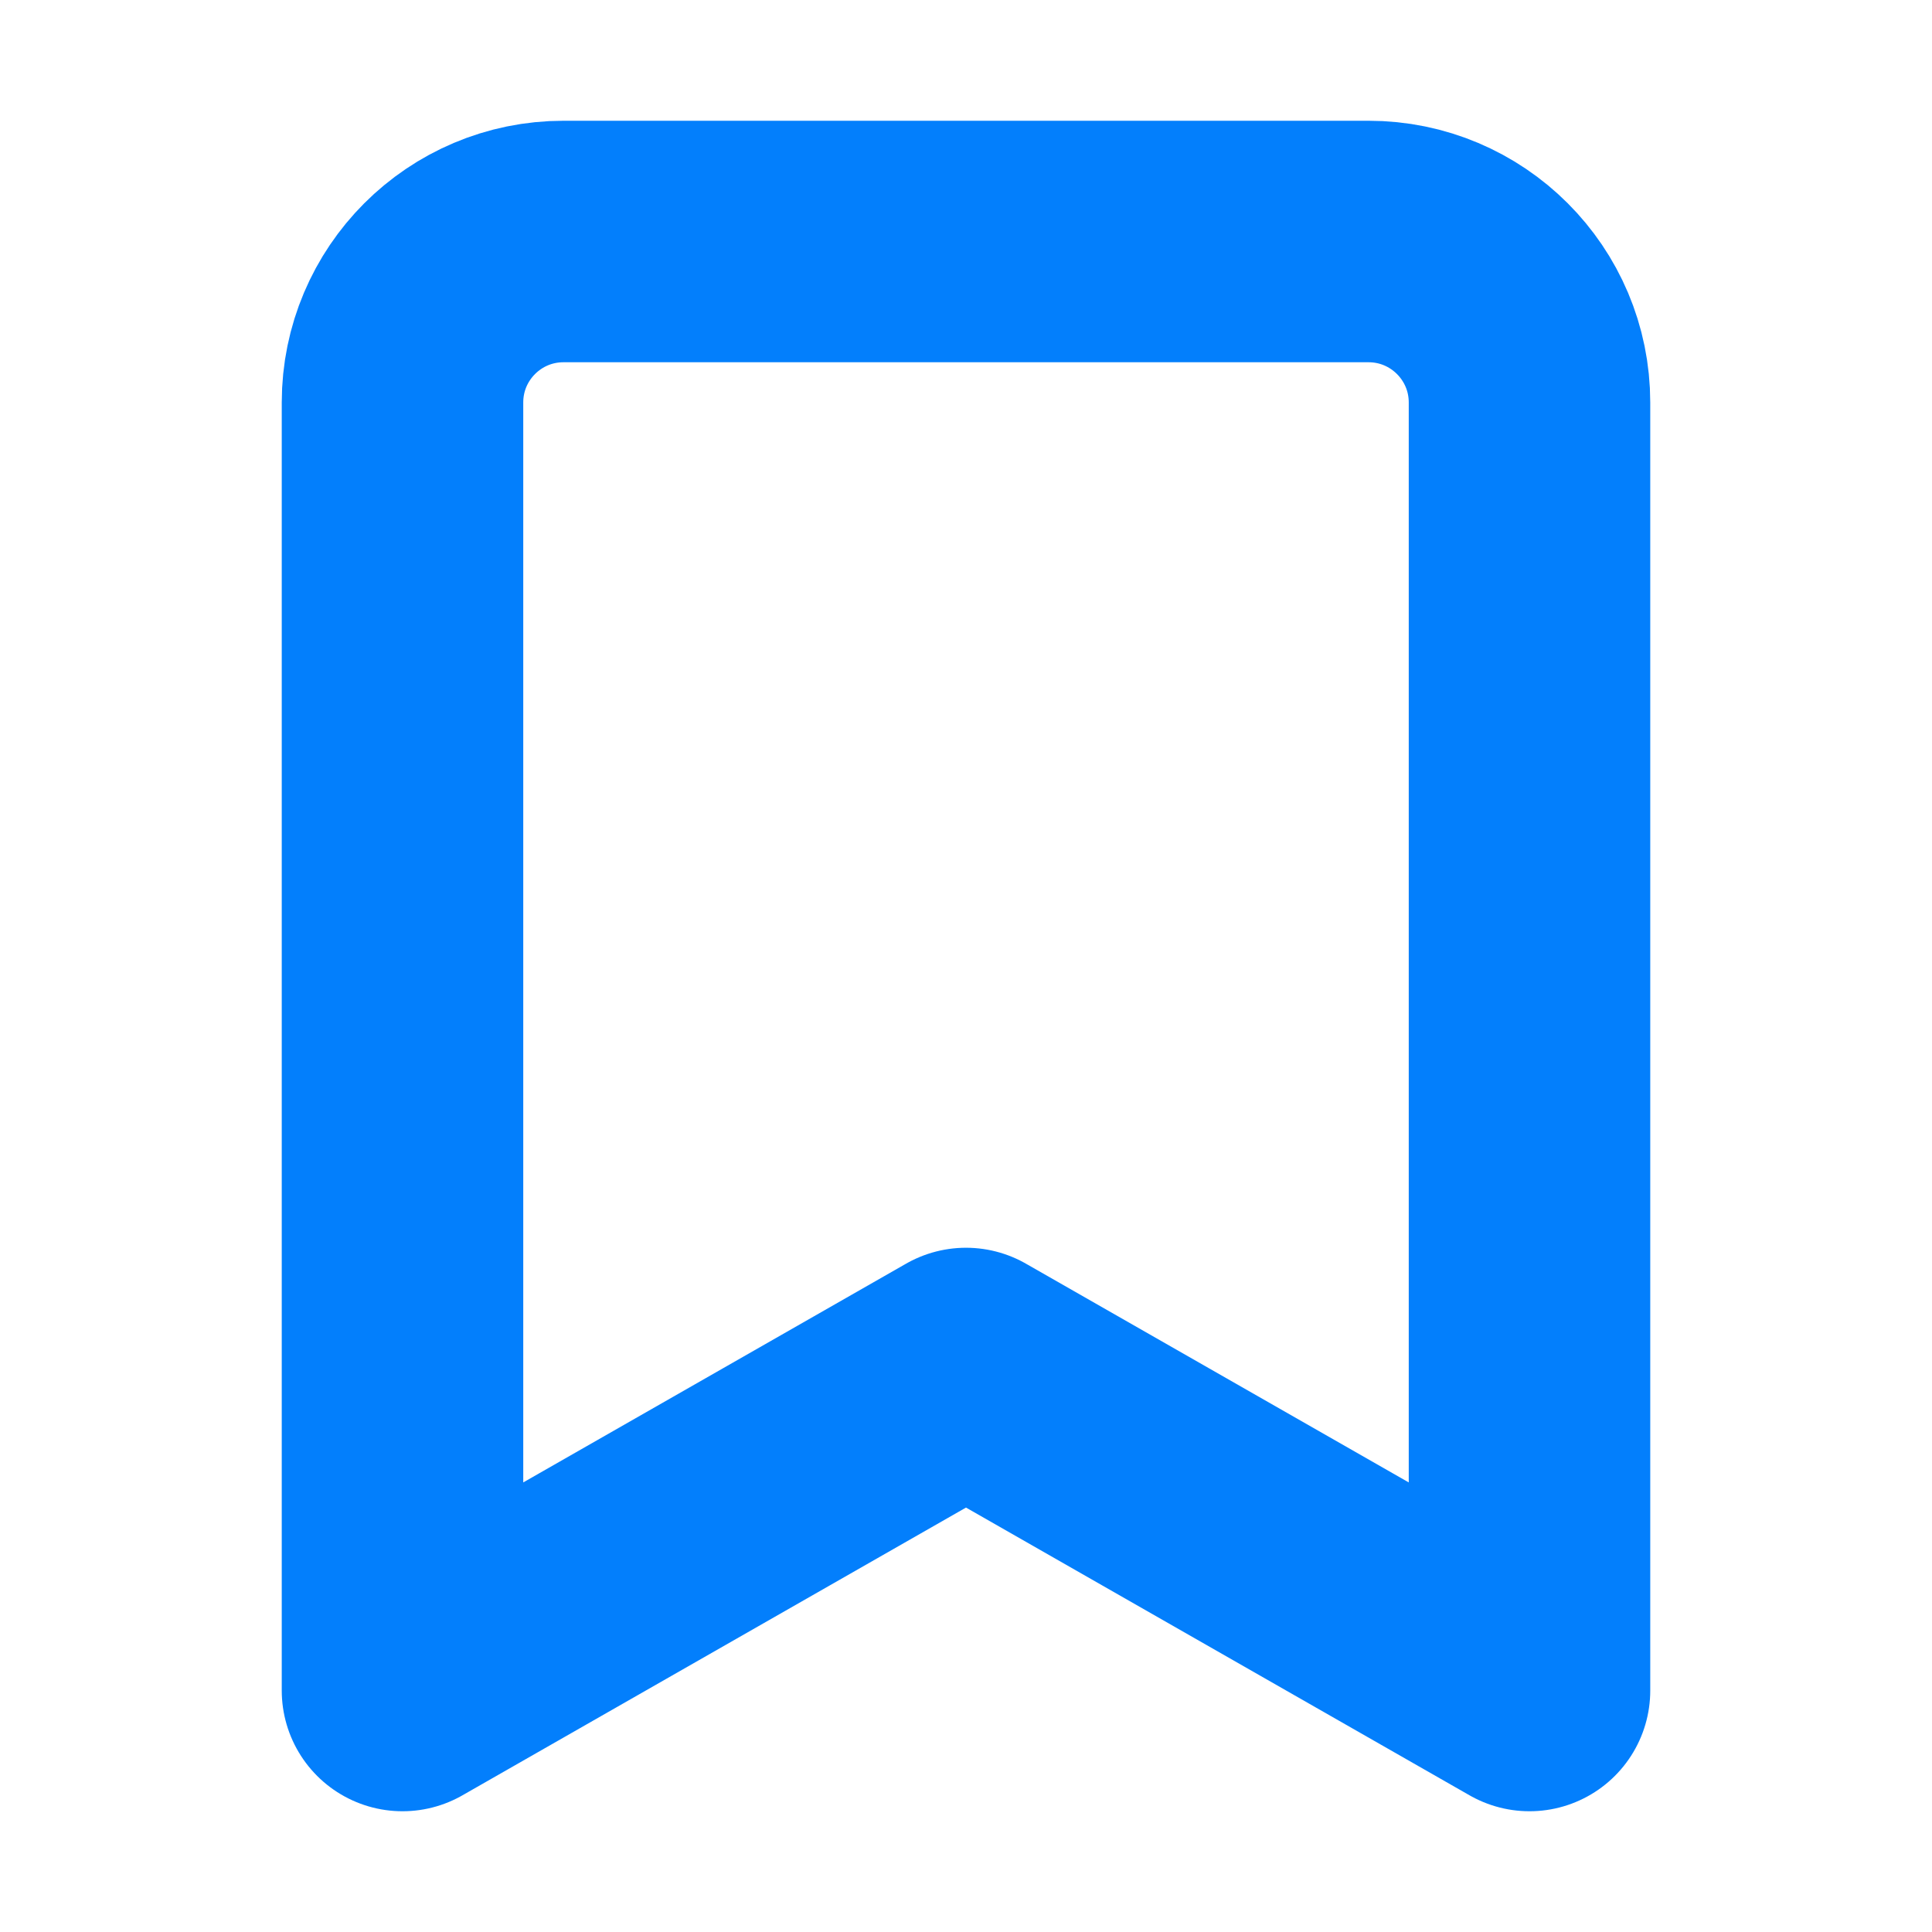
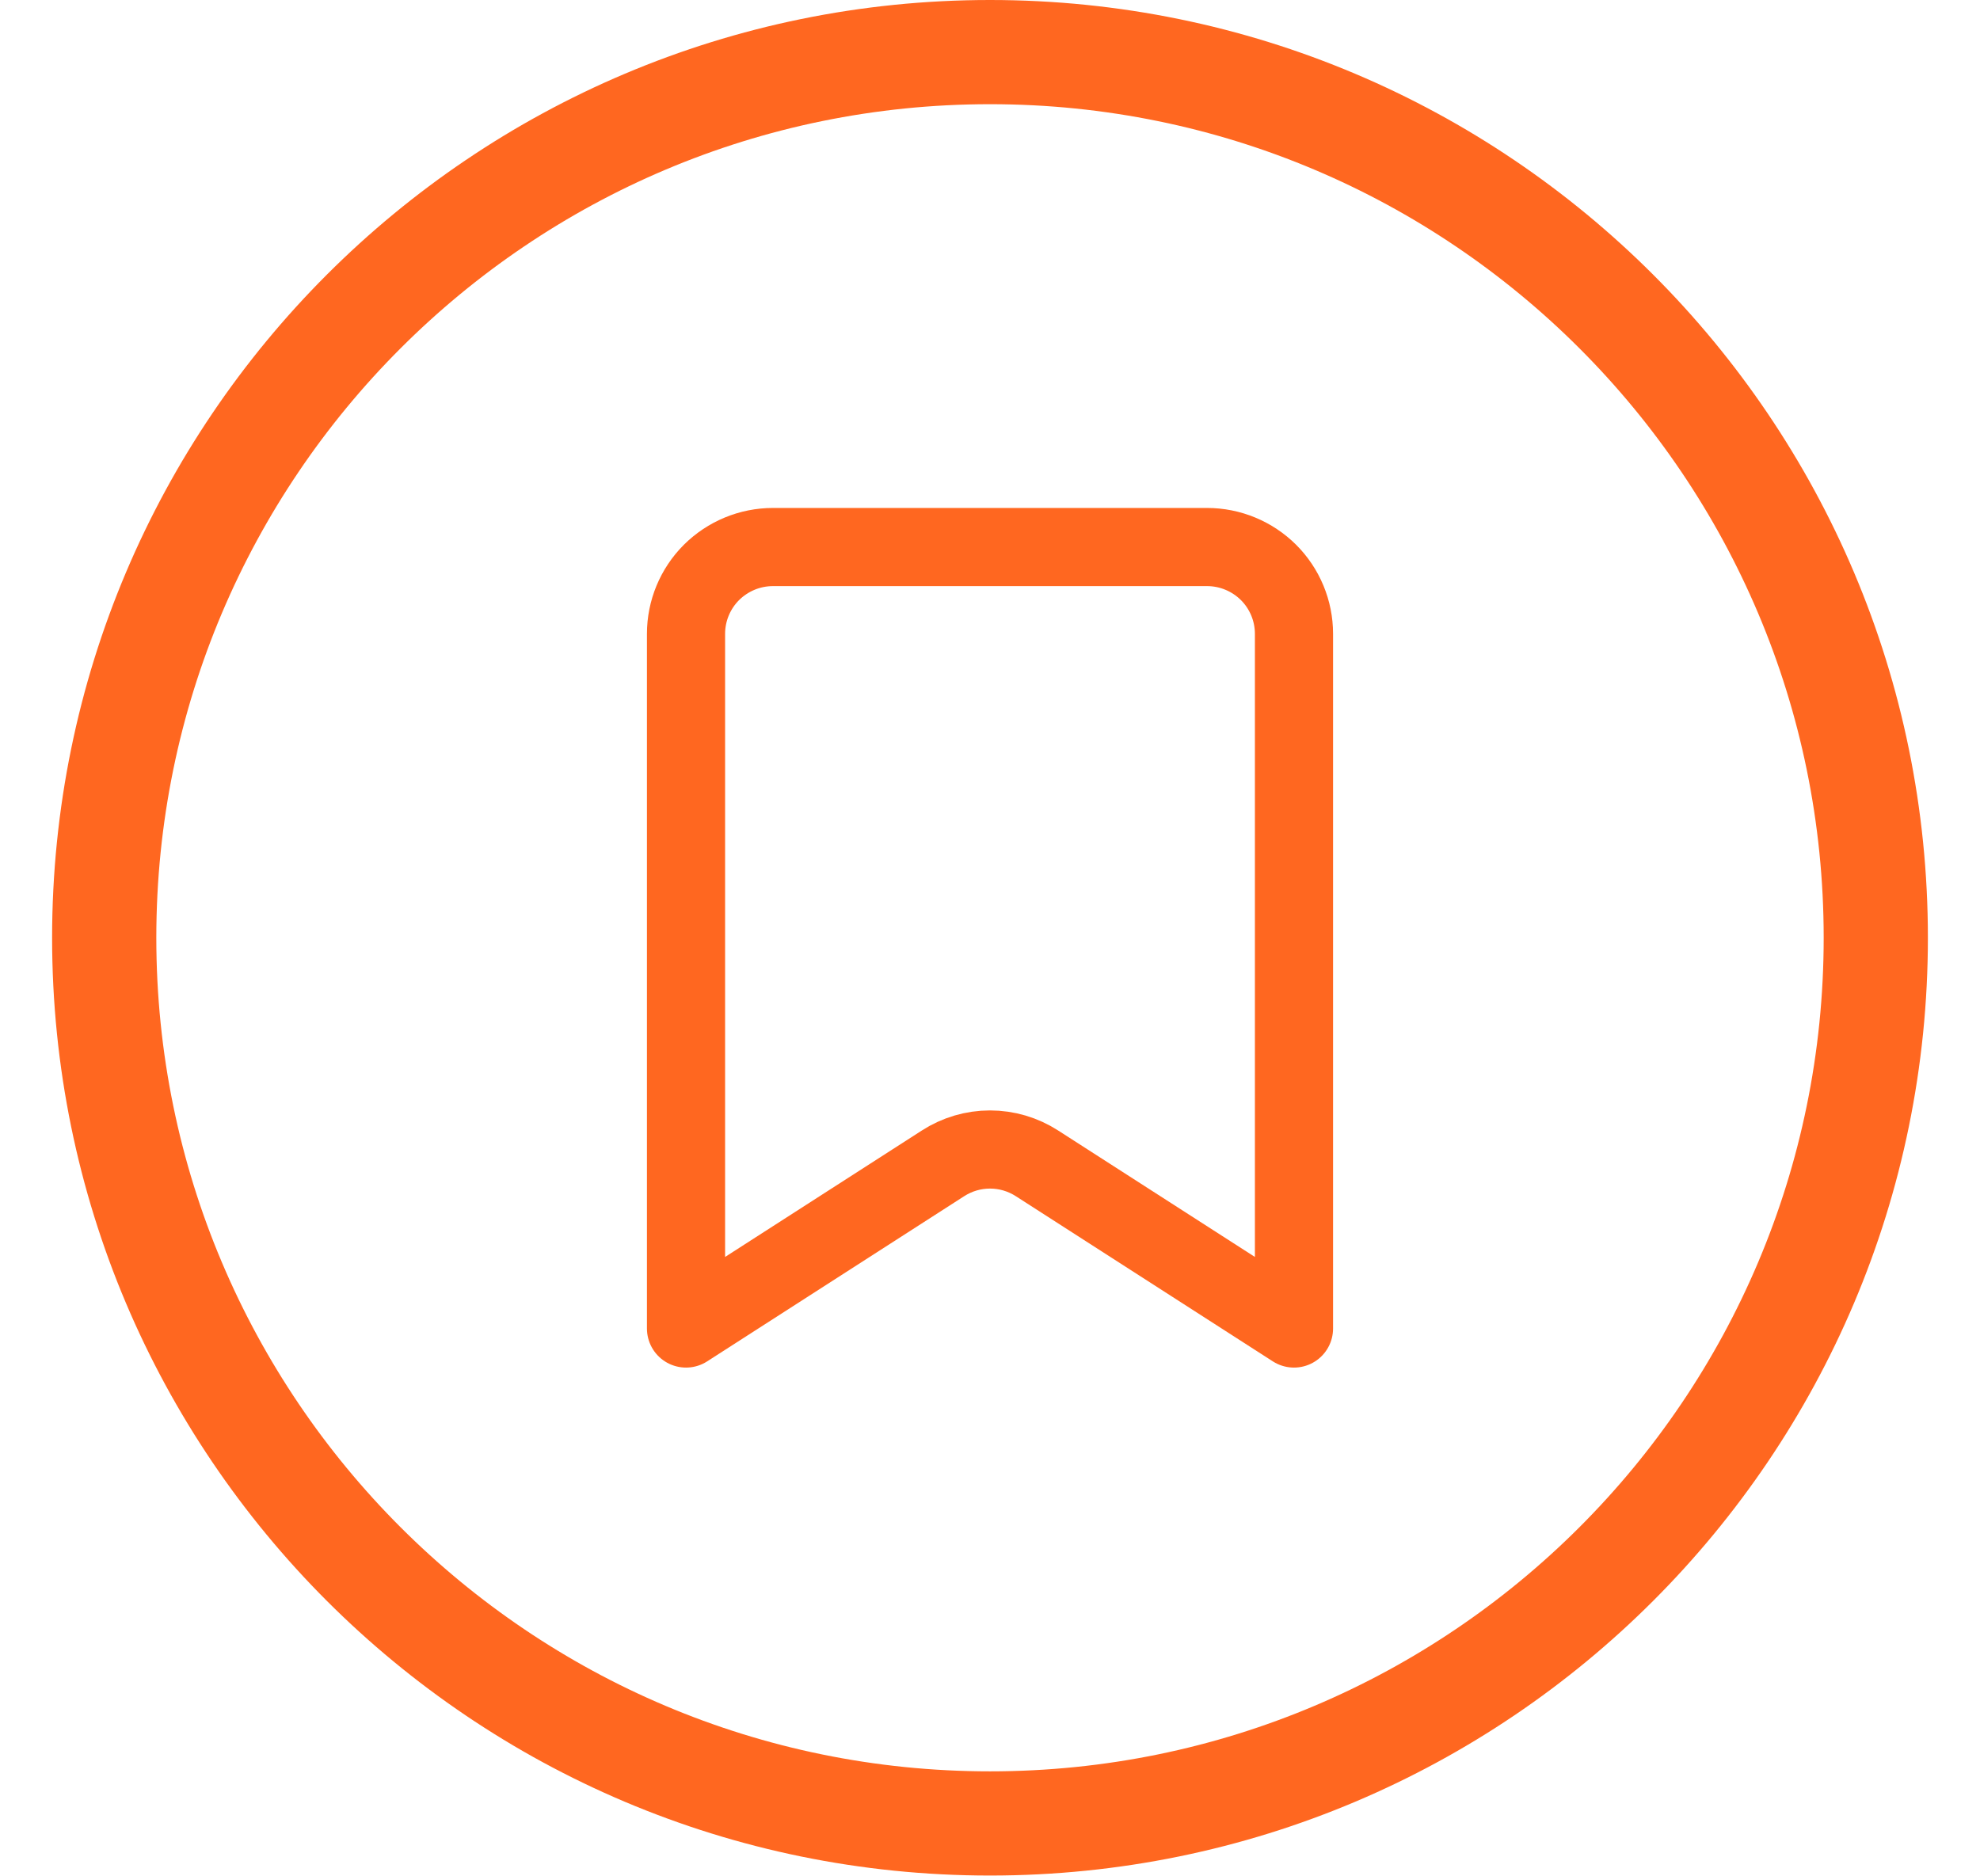
- <svg xmlns="http://www.w3.org/2000/svg" width="24" height="24" viewBox="0 0 24 24" fill="none" stroke="#037ffc" stroke-width="3" stroke-linecap="round" stroke-linejoin="round" class="lucide lucide-bookmark">
-   <path d="m19 21-7-4-7 4V5a2 2 0 0 1 2-2h10a2 2 0 0 1 2 2v16z" />
+ <svg xmlns="http://www.w3.org/2000/svg" width="19" height="18" viewBox="0 0 19 18" fill="none">
+   <path d="M1 9C1 4.306 4.806 0.5 9.5 0.5C14.194 0.5 18 4.306 18 9C18 13.694 14.194 17.5 9.5 17.5C4.806 17.5 1 13.694 1 9Z" stroke="#FF6720" />
+   <path d="M6.583 12.75V6.083C6.583 5.862 6.671 5.65 6.827 5.494C6.984 5.338 7.196 5.25 7.417 5.25H11.583C11.804 5.25 12.016 5.338 12.173 5.494C12.329 5.65 12.417 5.862 12.417 6.083V12.75L9.951 11.165C9.816 11.078 9.66 11.032 9.5 11.032C9.34 11.032 9.184 11.078 9.049 11.165L6.583 12.75Z" stroke="#FF6720" stroke-width="0.75" stroke-linecap="round" stroke-linejoin="round" />
</svg>
